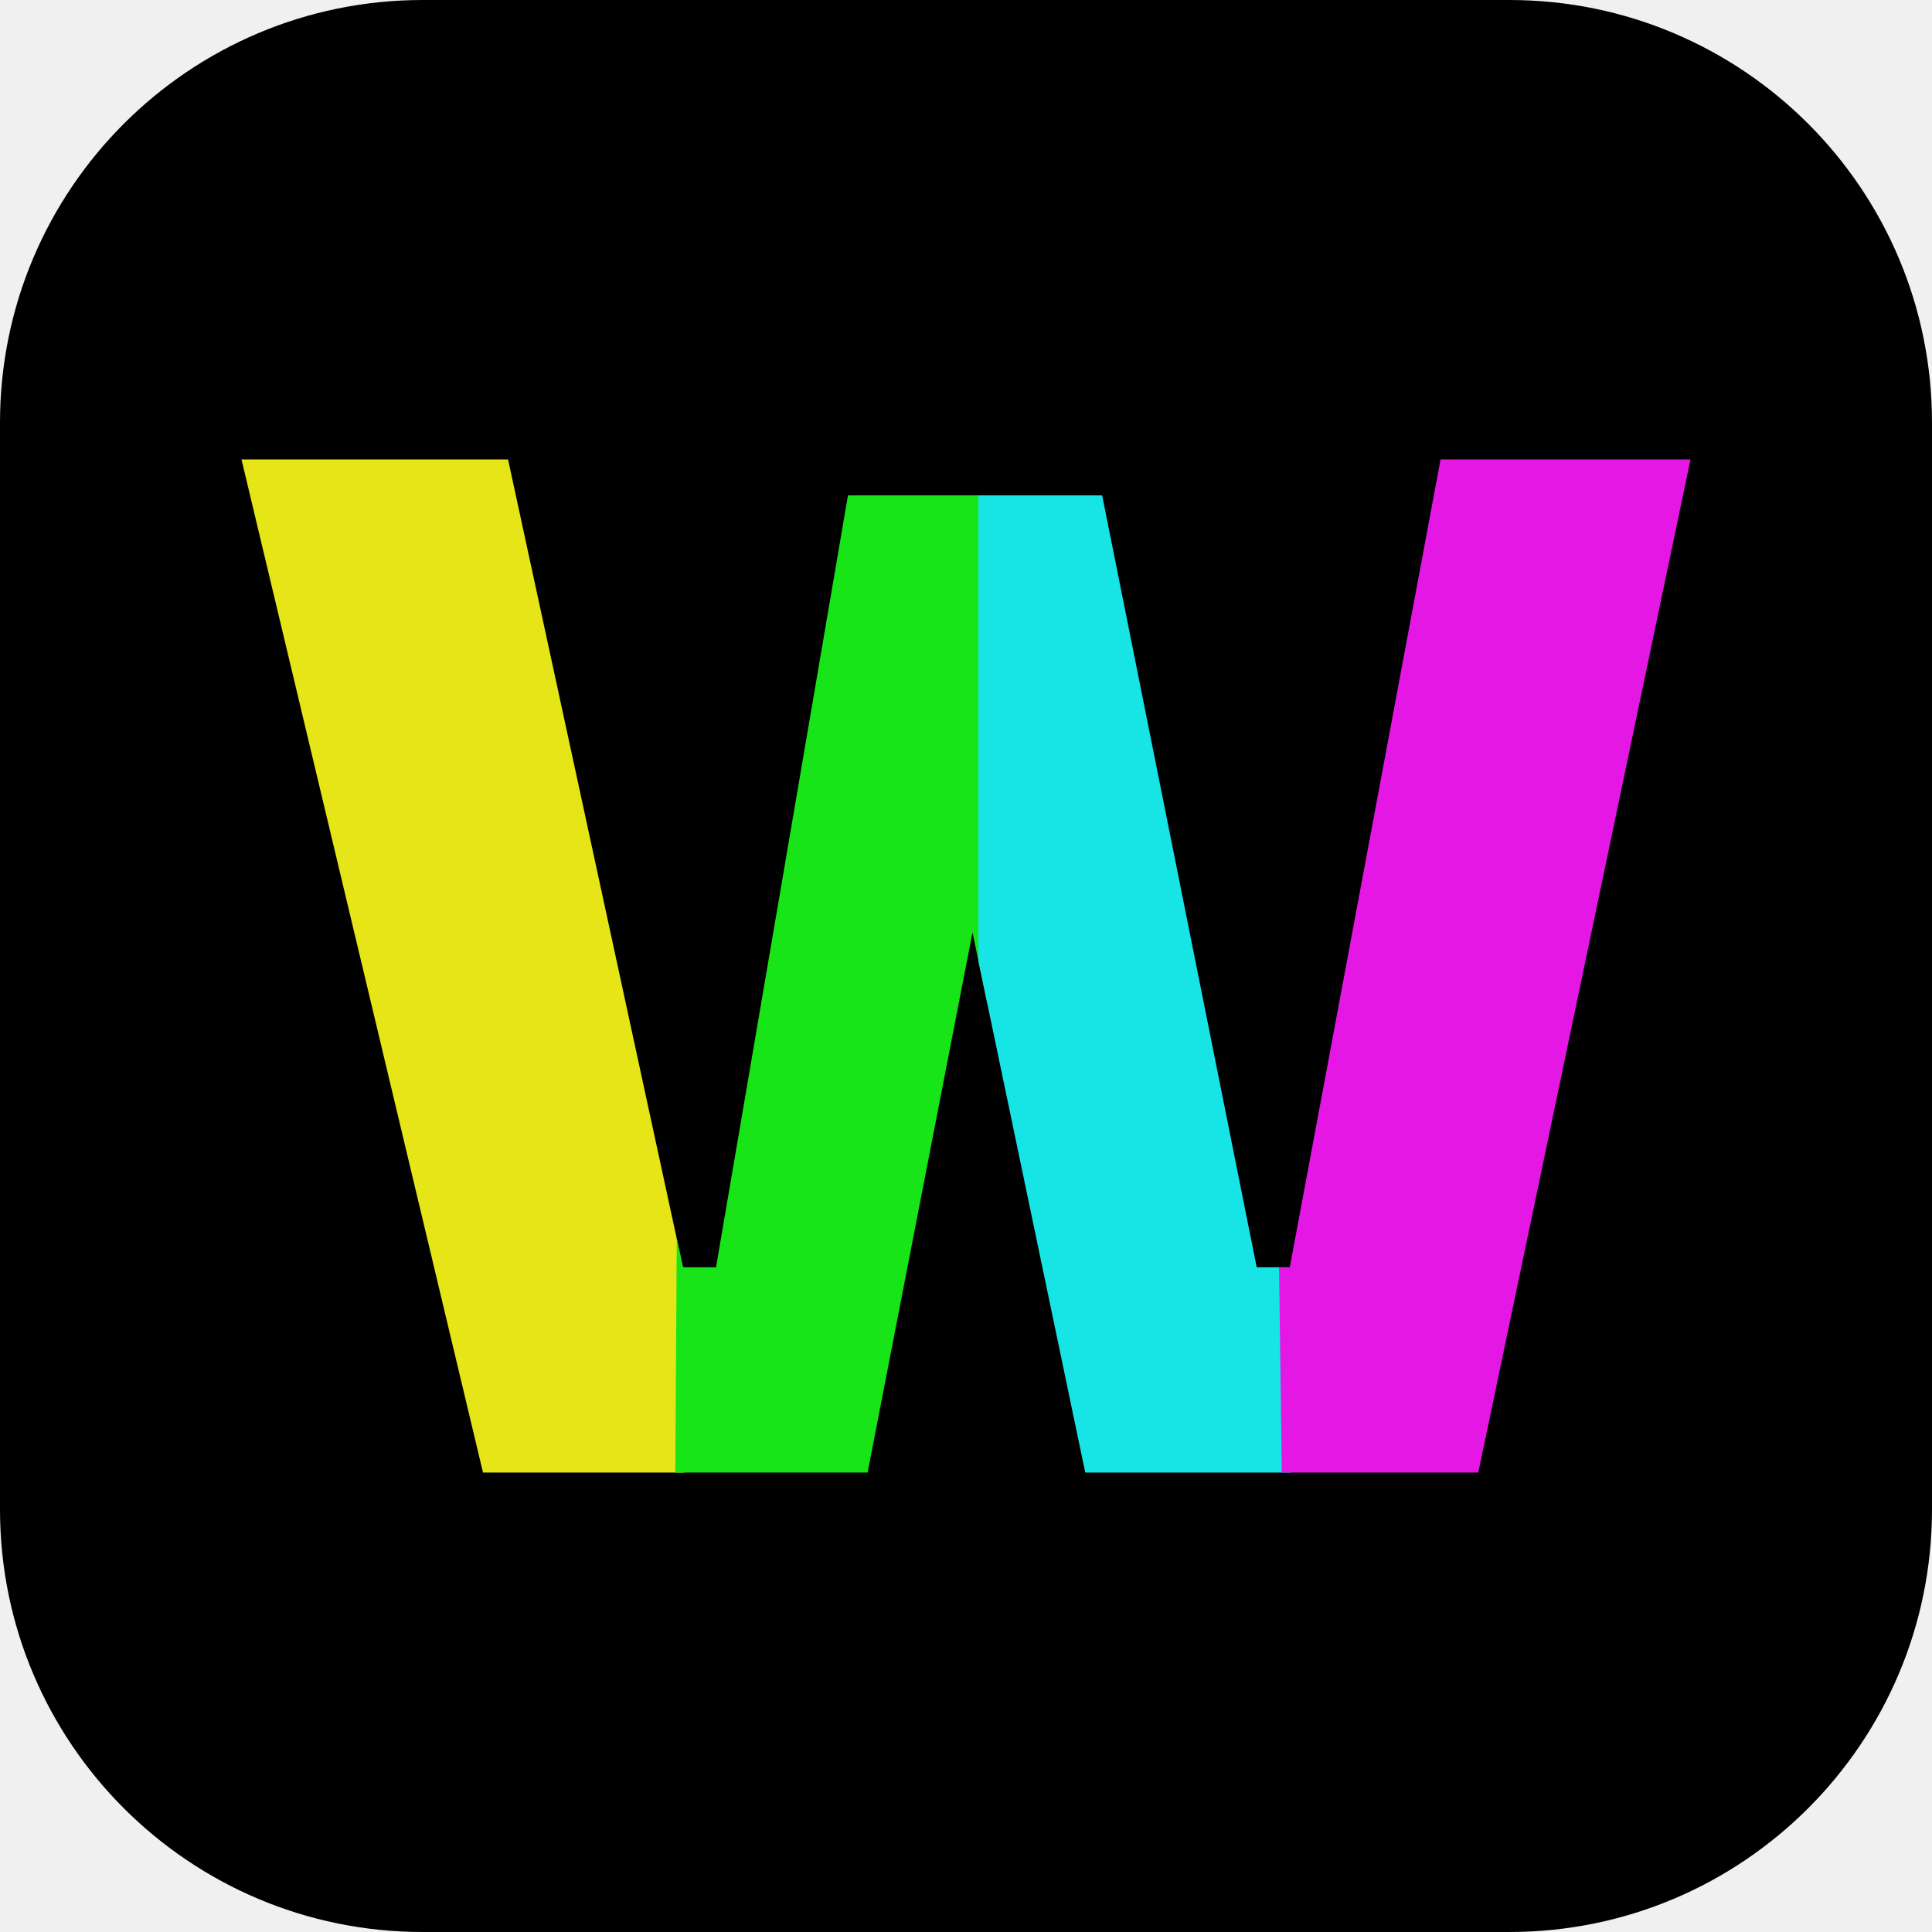
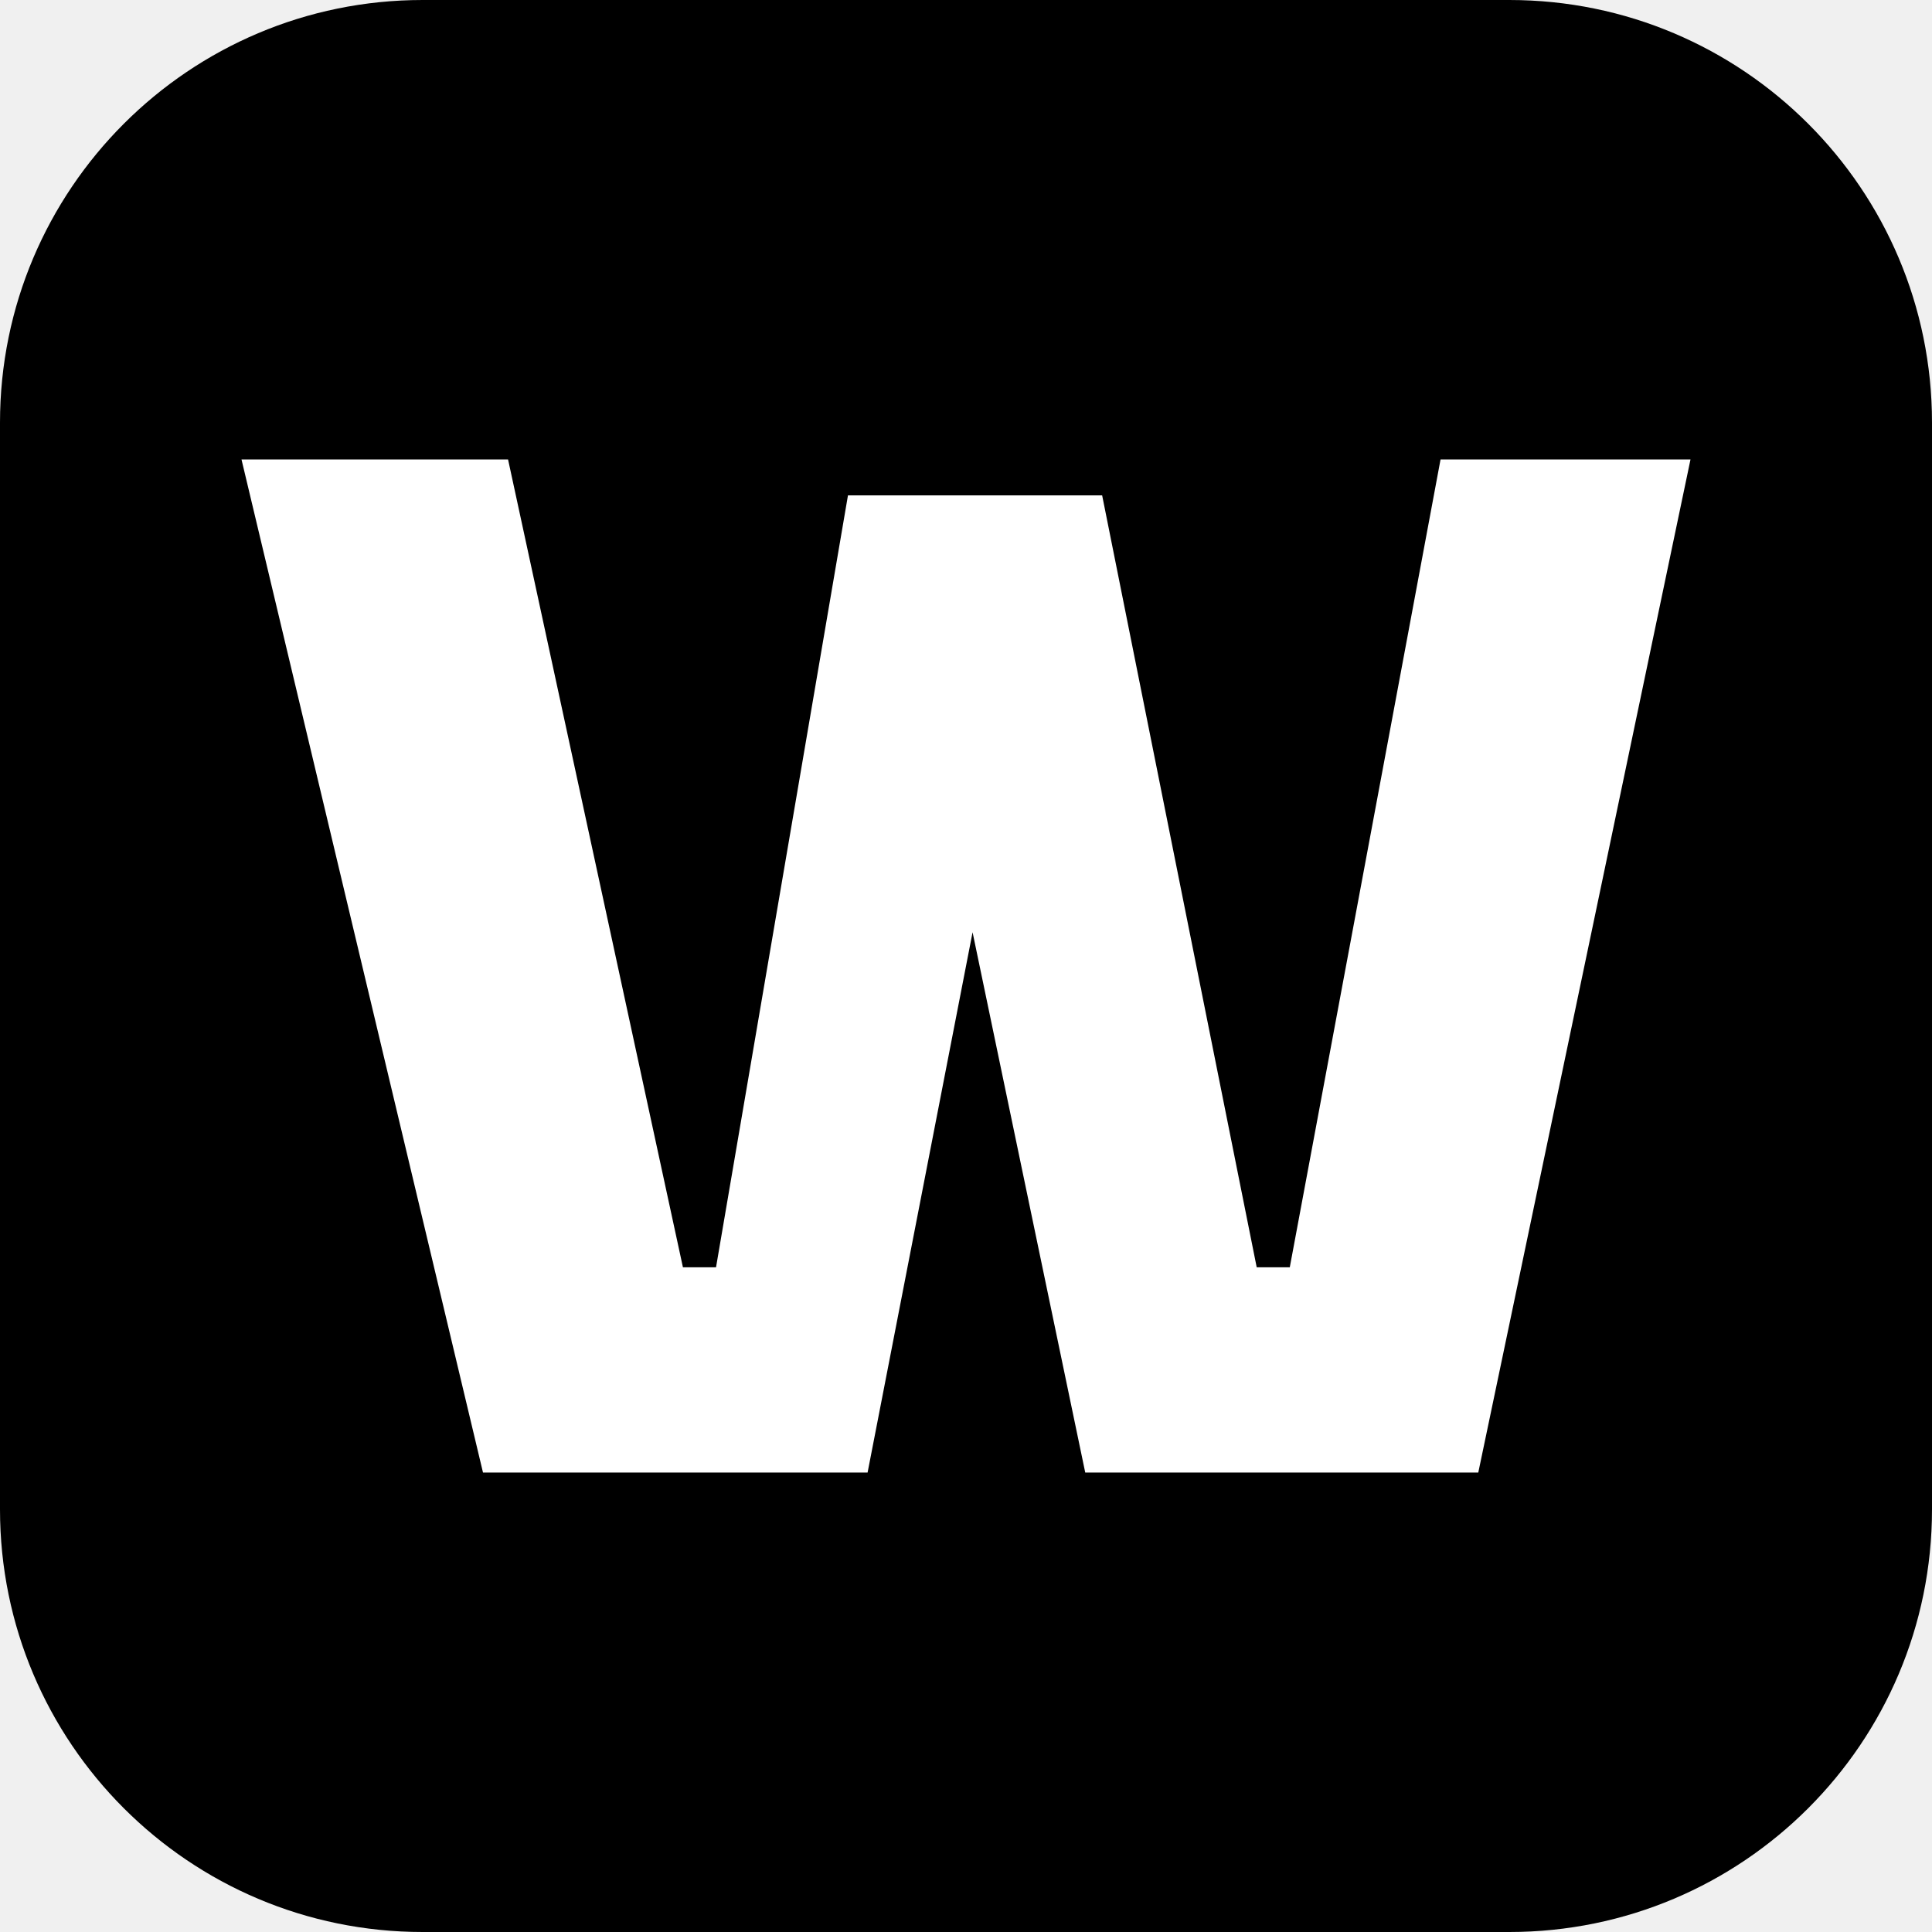
<svg xmlns="http://www.w3.org/2000/svg" viewBox="0 0 64 64">
  <rect width="64" height="64" rx="14" fill="#000000" />
-   <path d="M16 48.78L8 15.22L16.83 15.22L22.71 42.38L22.7 42.93L21.43 41.98L22.71 41.98L22.67 48.78Z" fill="#E5E517" />
-   <path d="M22.42 41.03L22.85 43.03L22.41 42.7L22.41 41.98L25.15 41.98L23.54 43.03L28.09 16.41L32.71 16.41L32.71 28.34L28.74 48.78L22.37 48.78ZM32.71 33.26L29.2 16.41L32.71 16.41Z" fill="#17E517" />
-   <path d="M32.41 16.41L35.03 16.41L32.41 29.88ZM35.95 48.78L32.41 31.83L32.41 16.41L36.51 16.41L41.84 43.03L40.23 41.98L42.67 41.98L42.68 42.9L42.53 43.03L42.67 42.28L42.76 48.78Z" fill="#17E5E5" />
-   <path d="M42.37 41.98L43.72 41.98L42.53 43.03L47.72 15.22L56 15.22L48.97 48.78L42.46 48.78Z" fill="#E517E5" />
+   <path d="M16 48.78 8 15.22H16.83L22.85 43.03L21.43 41.98H25.15L23.54 43.03L28.09 16.41H35.03L28.74 48.78ZM35.95 48.78 29.2 16.41H36.51L41.84 43.03L40.23 41.98H43.72L42.53 43.03L47.72 15.22H56L48.97 48.78Z" fill="#ffffff" />
</svg>
